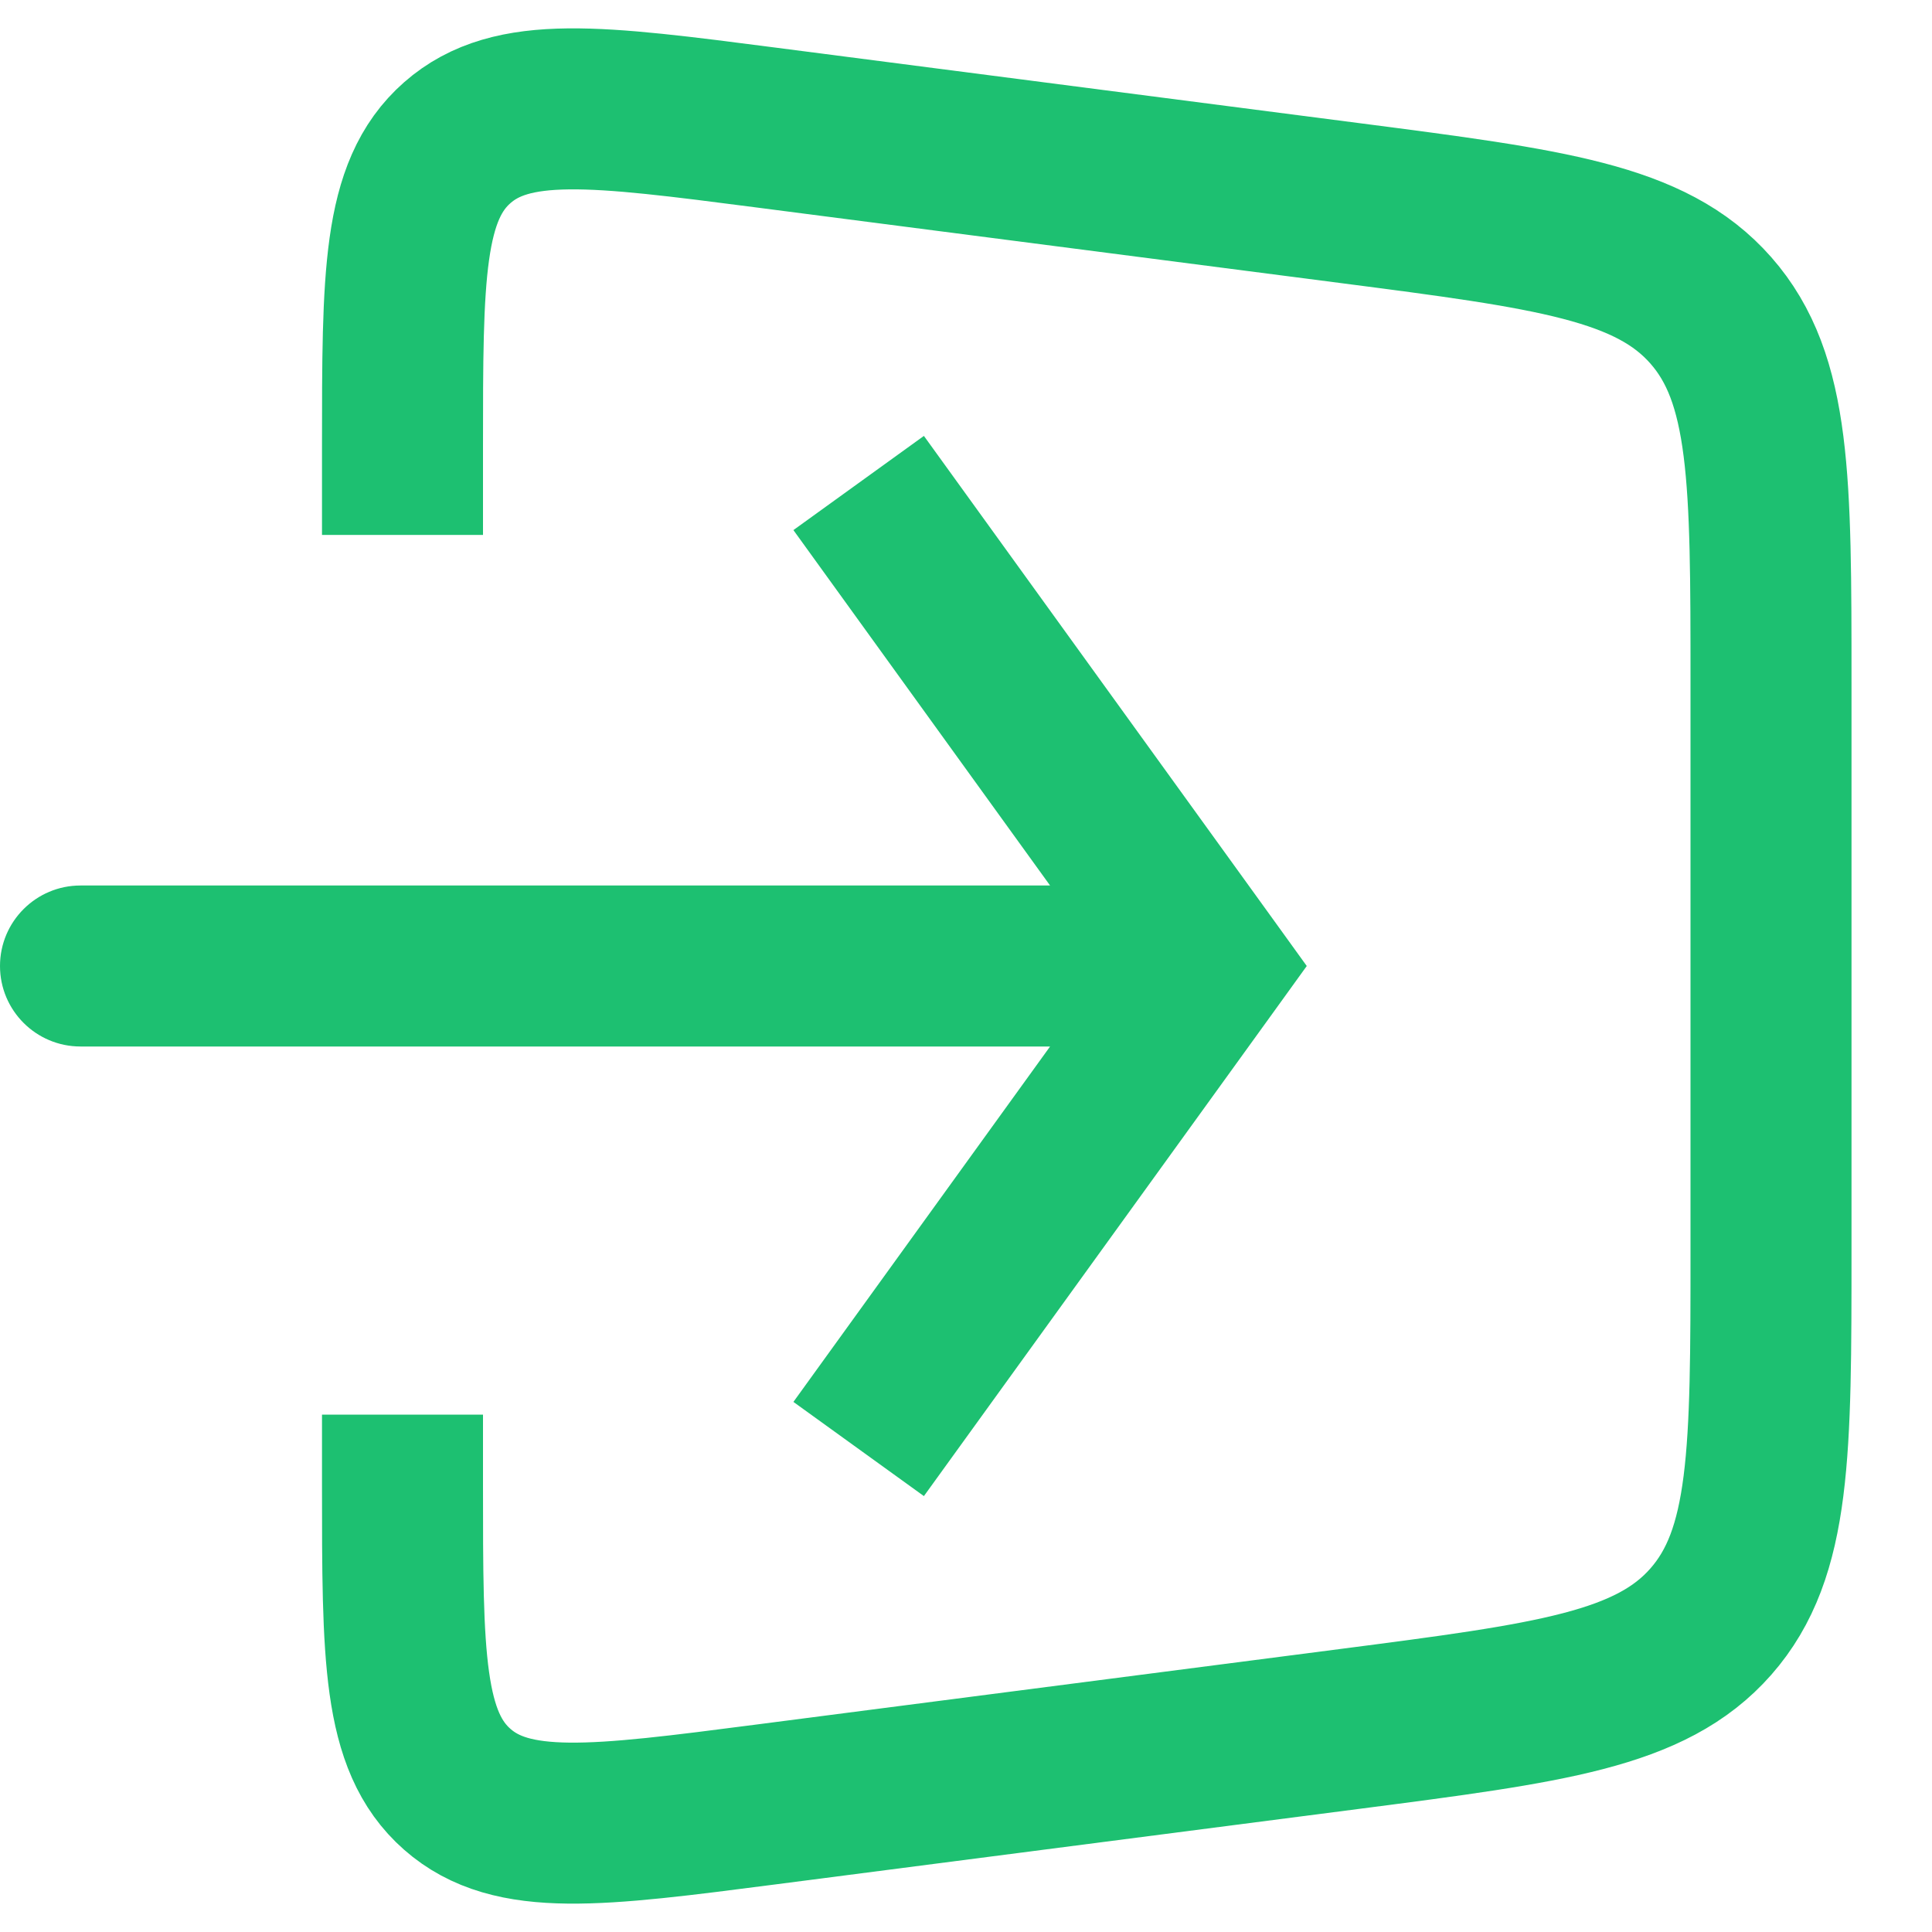
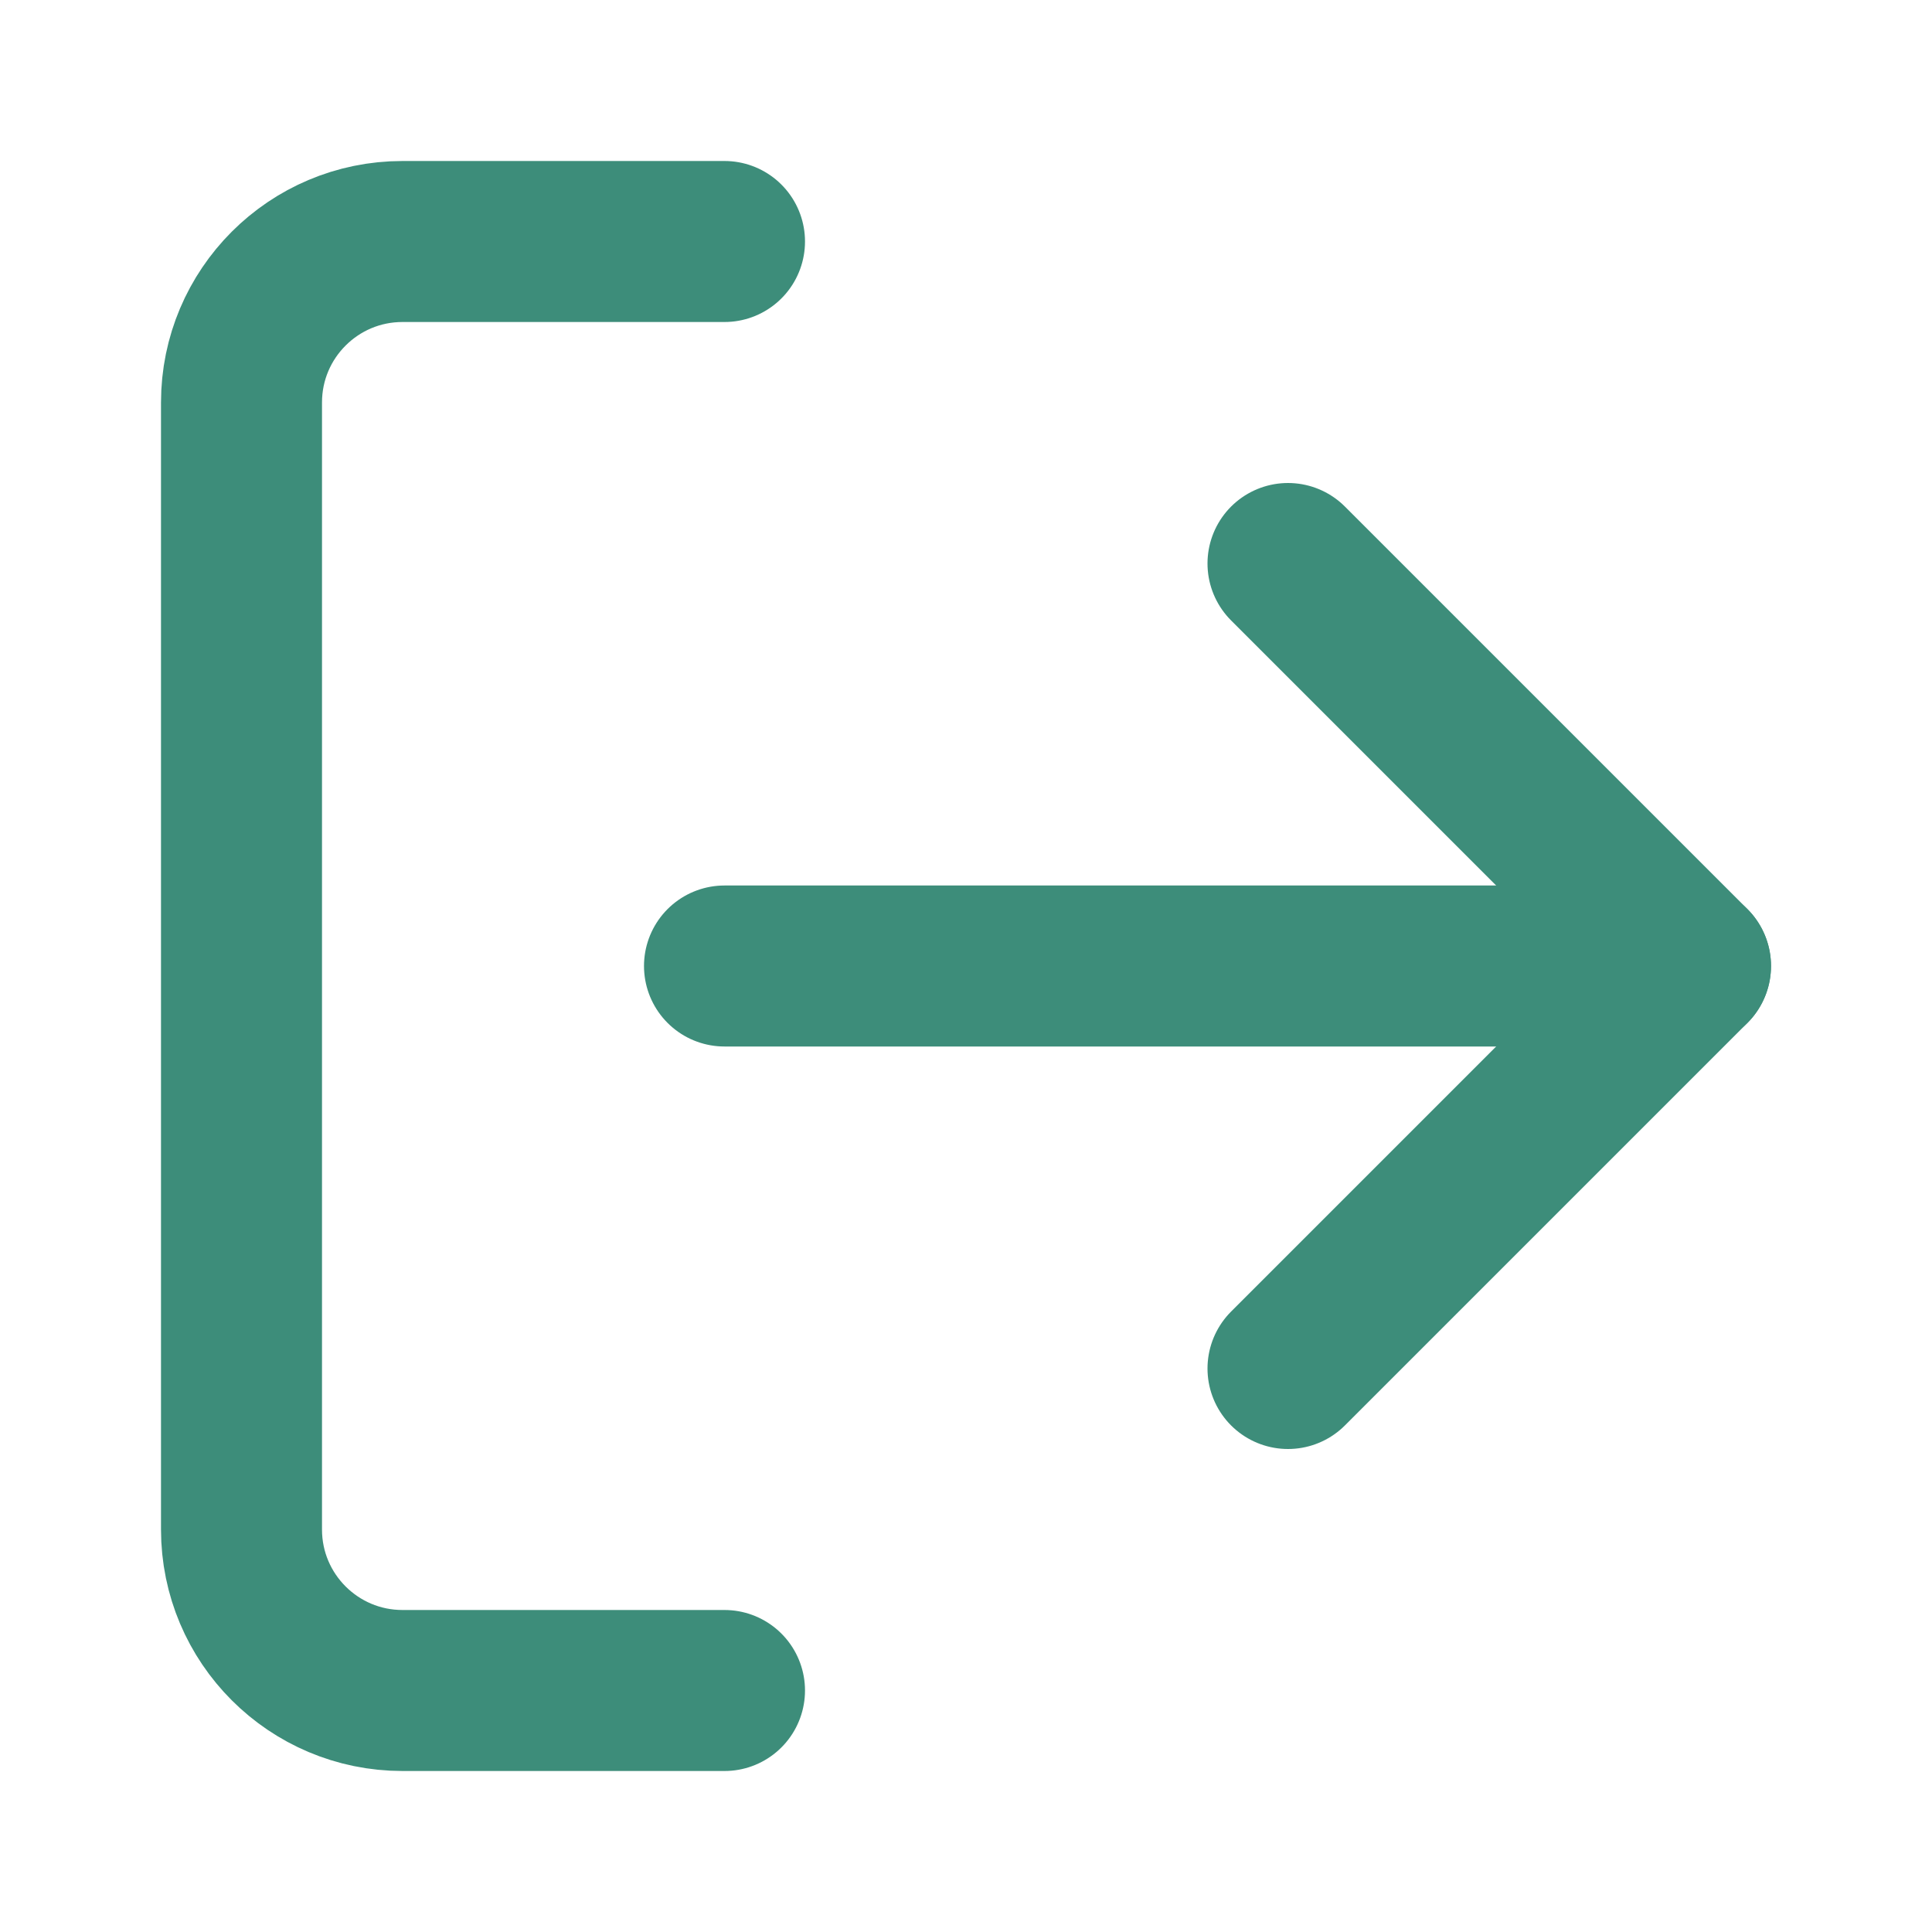
- <svg xmlns="http://www.w3.org/2000/svg" width="24" height="24" viewBox="0 0 24 24" fill="none">
-   <path d="M5 6.645V5.551C5 3.431 5 2.371 5.68 1.773C6.359 1.176 7.411 1.312 9.513 1.584L16.77 2.523C19.261 2.846 20.507 3.007 21.253 3.856C22 4.706 22 5.962 22 8.474V15.526C22 18.038 22 19.294 21.253 20.144C20.507 20.993 19.261 21.154 16.77 21.477L9.513 22.416C7.411 22.688 6.359 22.824 5.68 22.227C5 21.629 5 20.569 5 18.449V17.573" stroke="#1DC071" stroke-width="2" />
-   <path d="M15 12L15.811 11.415L16.233 12L15.811 12.585L15 12ZM1 13C0.448 13 0 12.552 0 12C0 11.448 0.448 11 1 11V13ZM11.477 5.415L15.811 11.415L14.189 12.585L9.856 6.585L11.477 5.415ZM15.811 12.585L11.477 18.585L9.856 17.415L14.189 11.415L15.811 12.585ZM15 13H1V11H15V13Z" fill="#1DC071" />
+ <svg xmlns="http://www.w3.org/2000/svg" viewBox="0 0 24 24" fill="none" stroke="#3D8D7A" stroke-width="2" stroke-linecap="round" stroke-linejoin="round">
+   <path d="M9 21H5a2 2 0 0 1-2-2V5a2 2 0 0 1 2-2h4" />
+   <polyline points="16 17 21 12 16 7" />
+   <line x1="21" y1="12" x2="9" y2="12" />
</svg>
